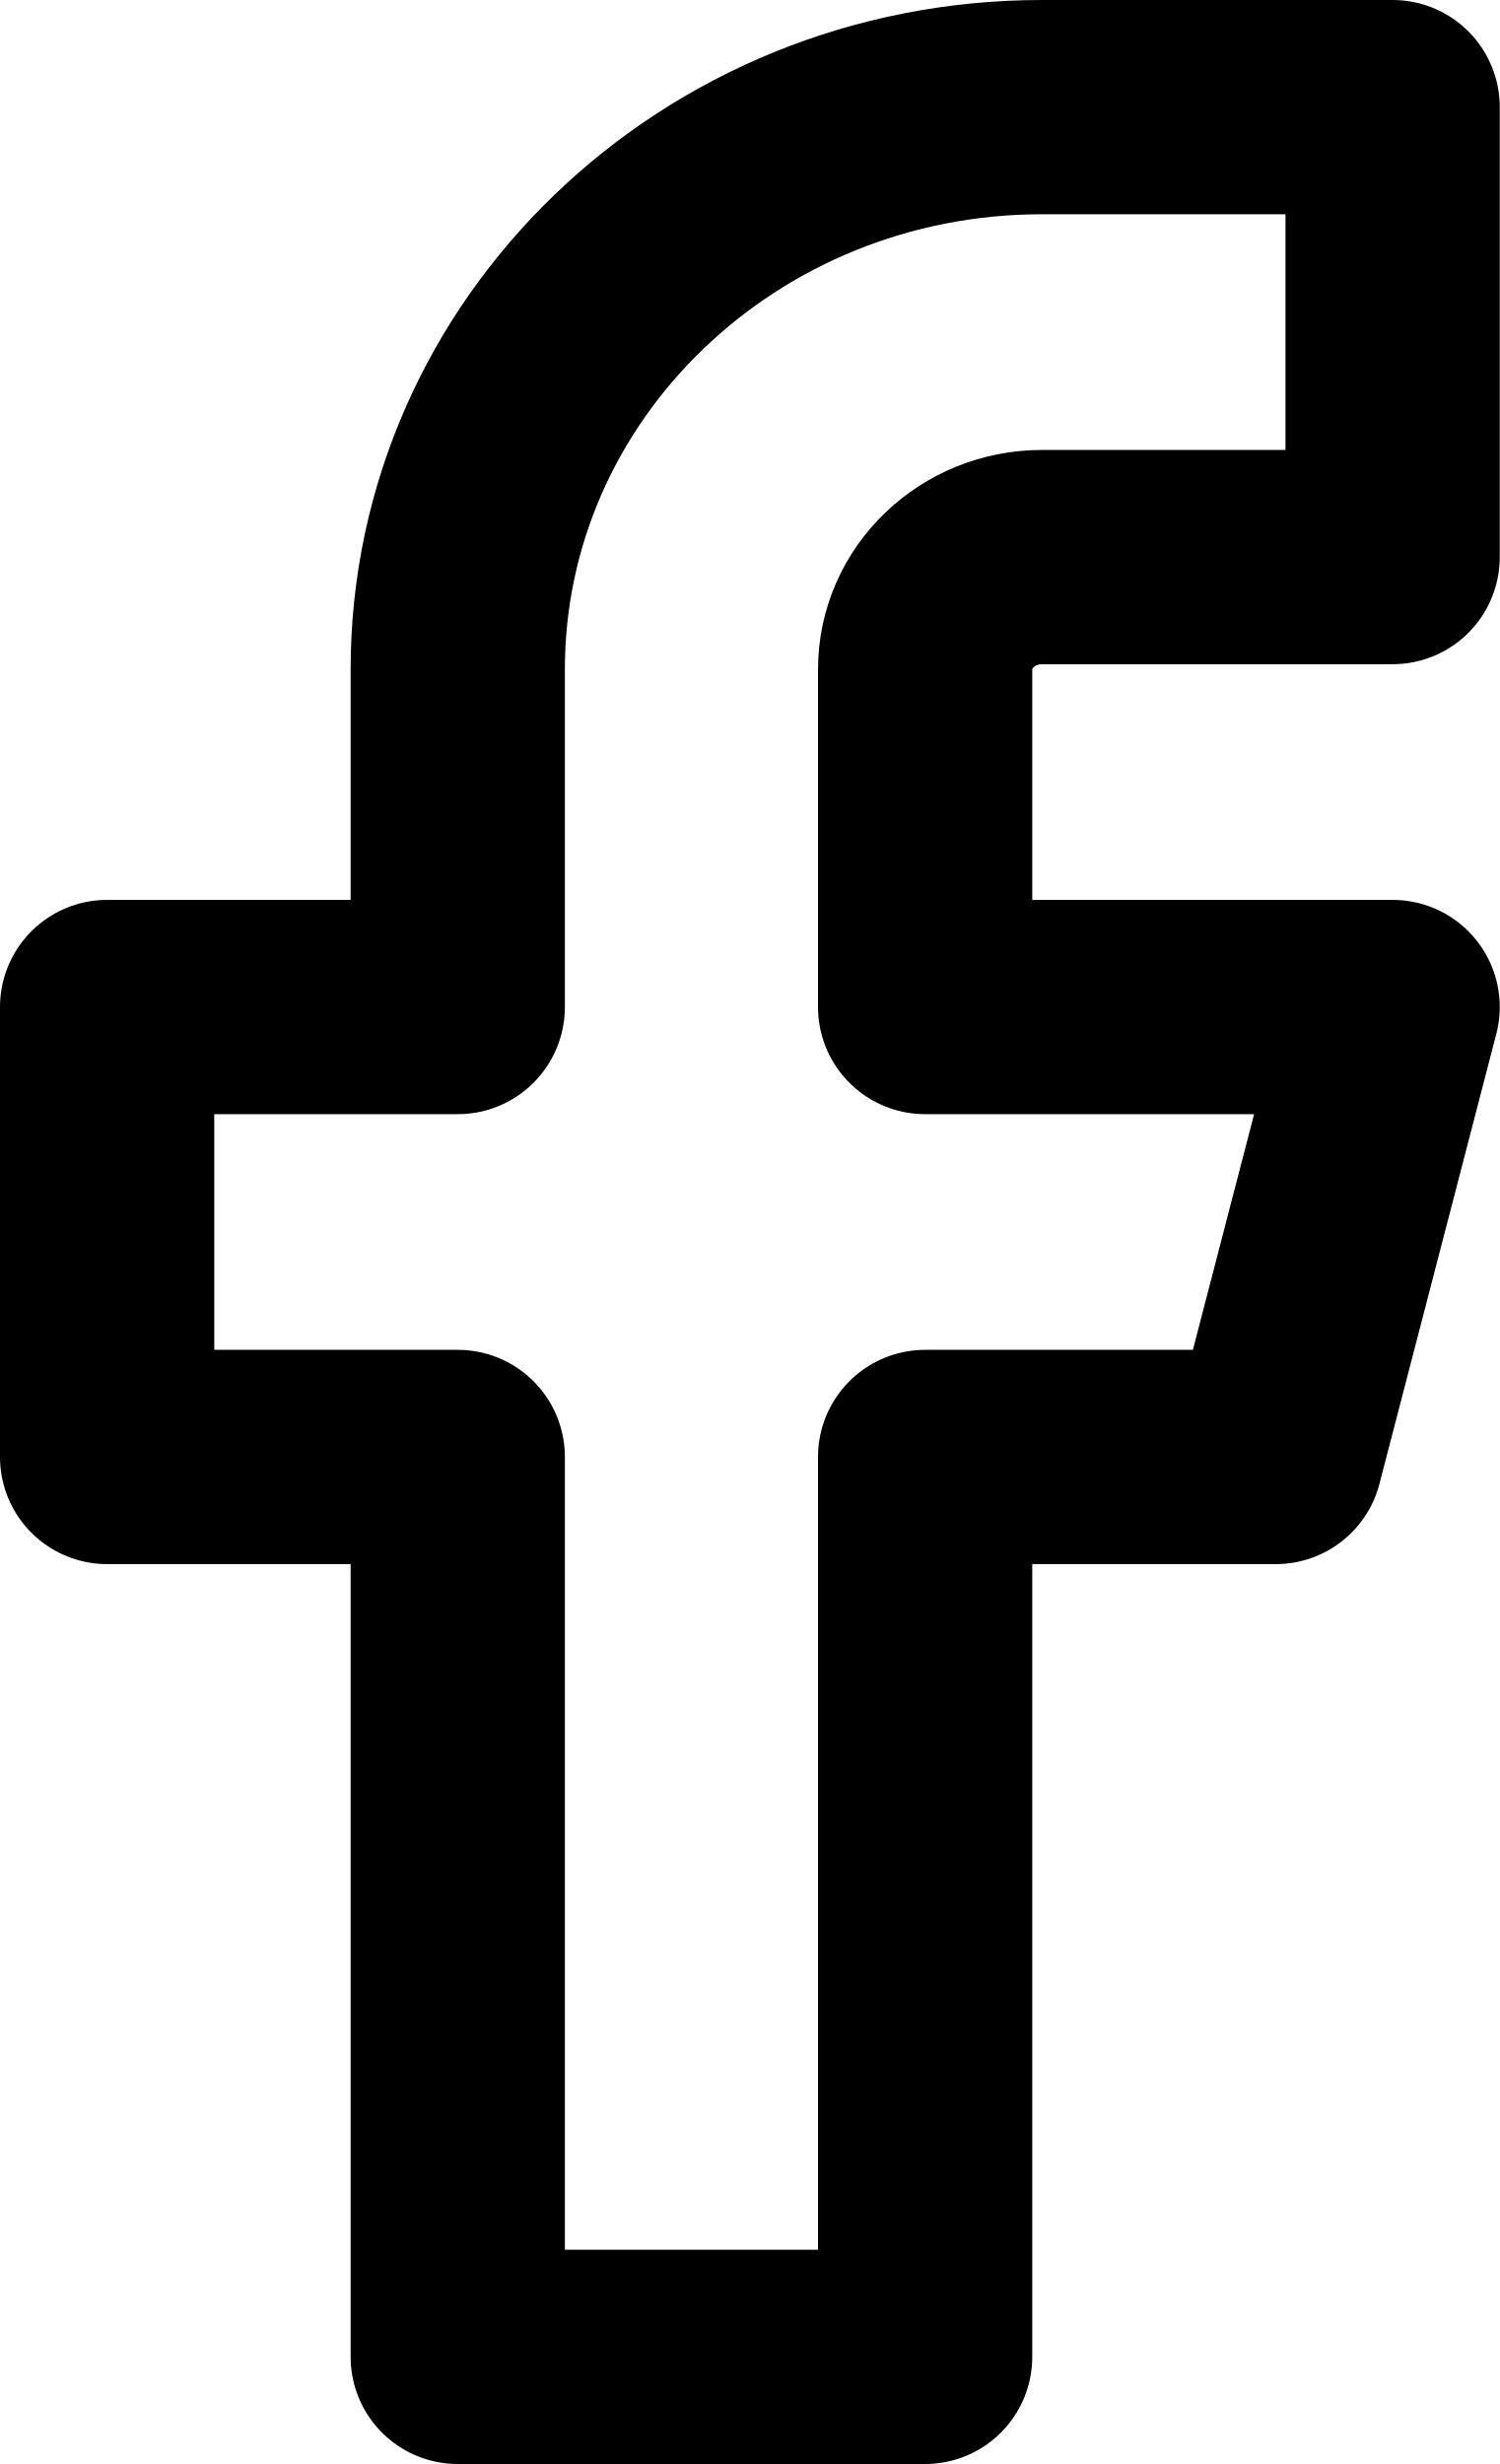
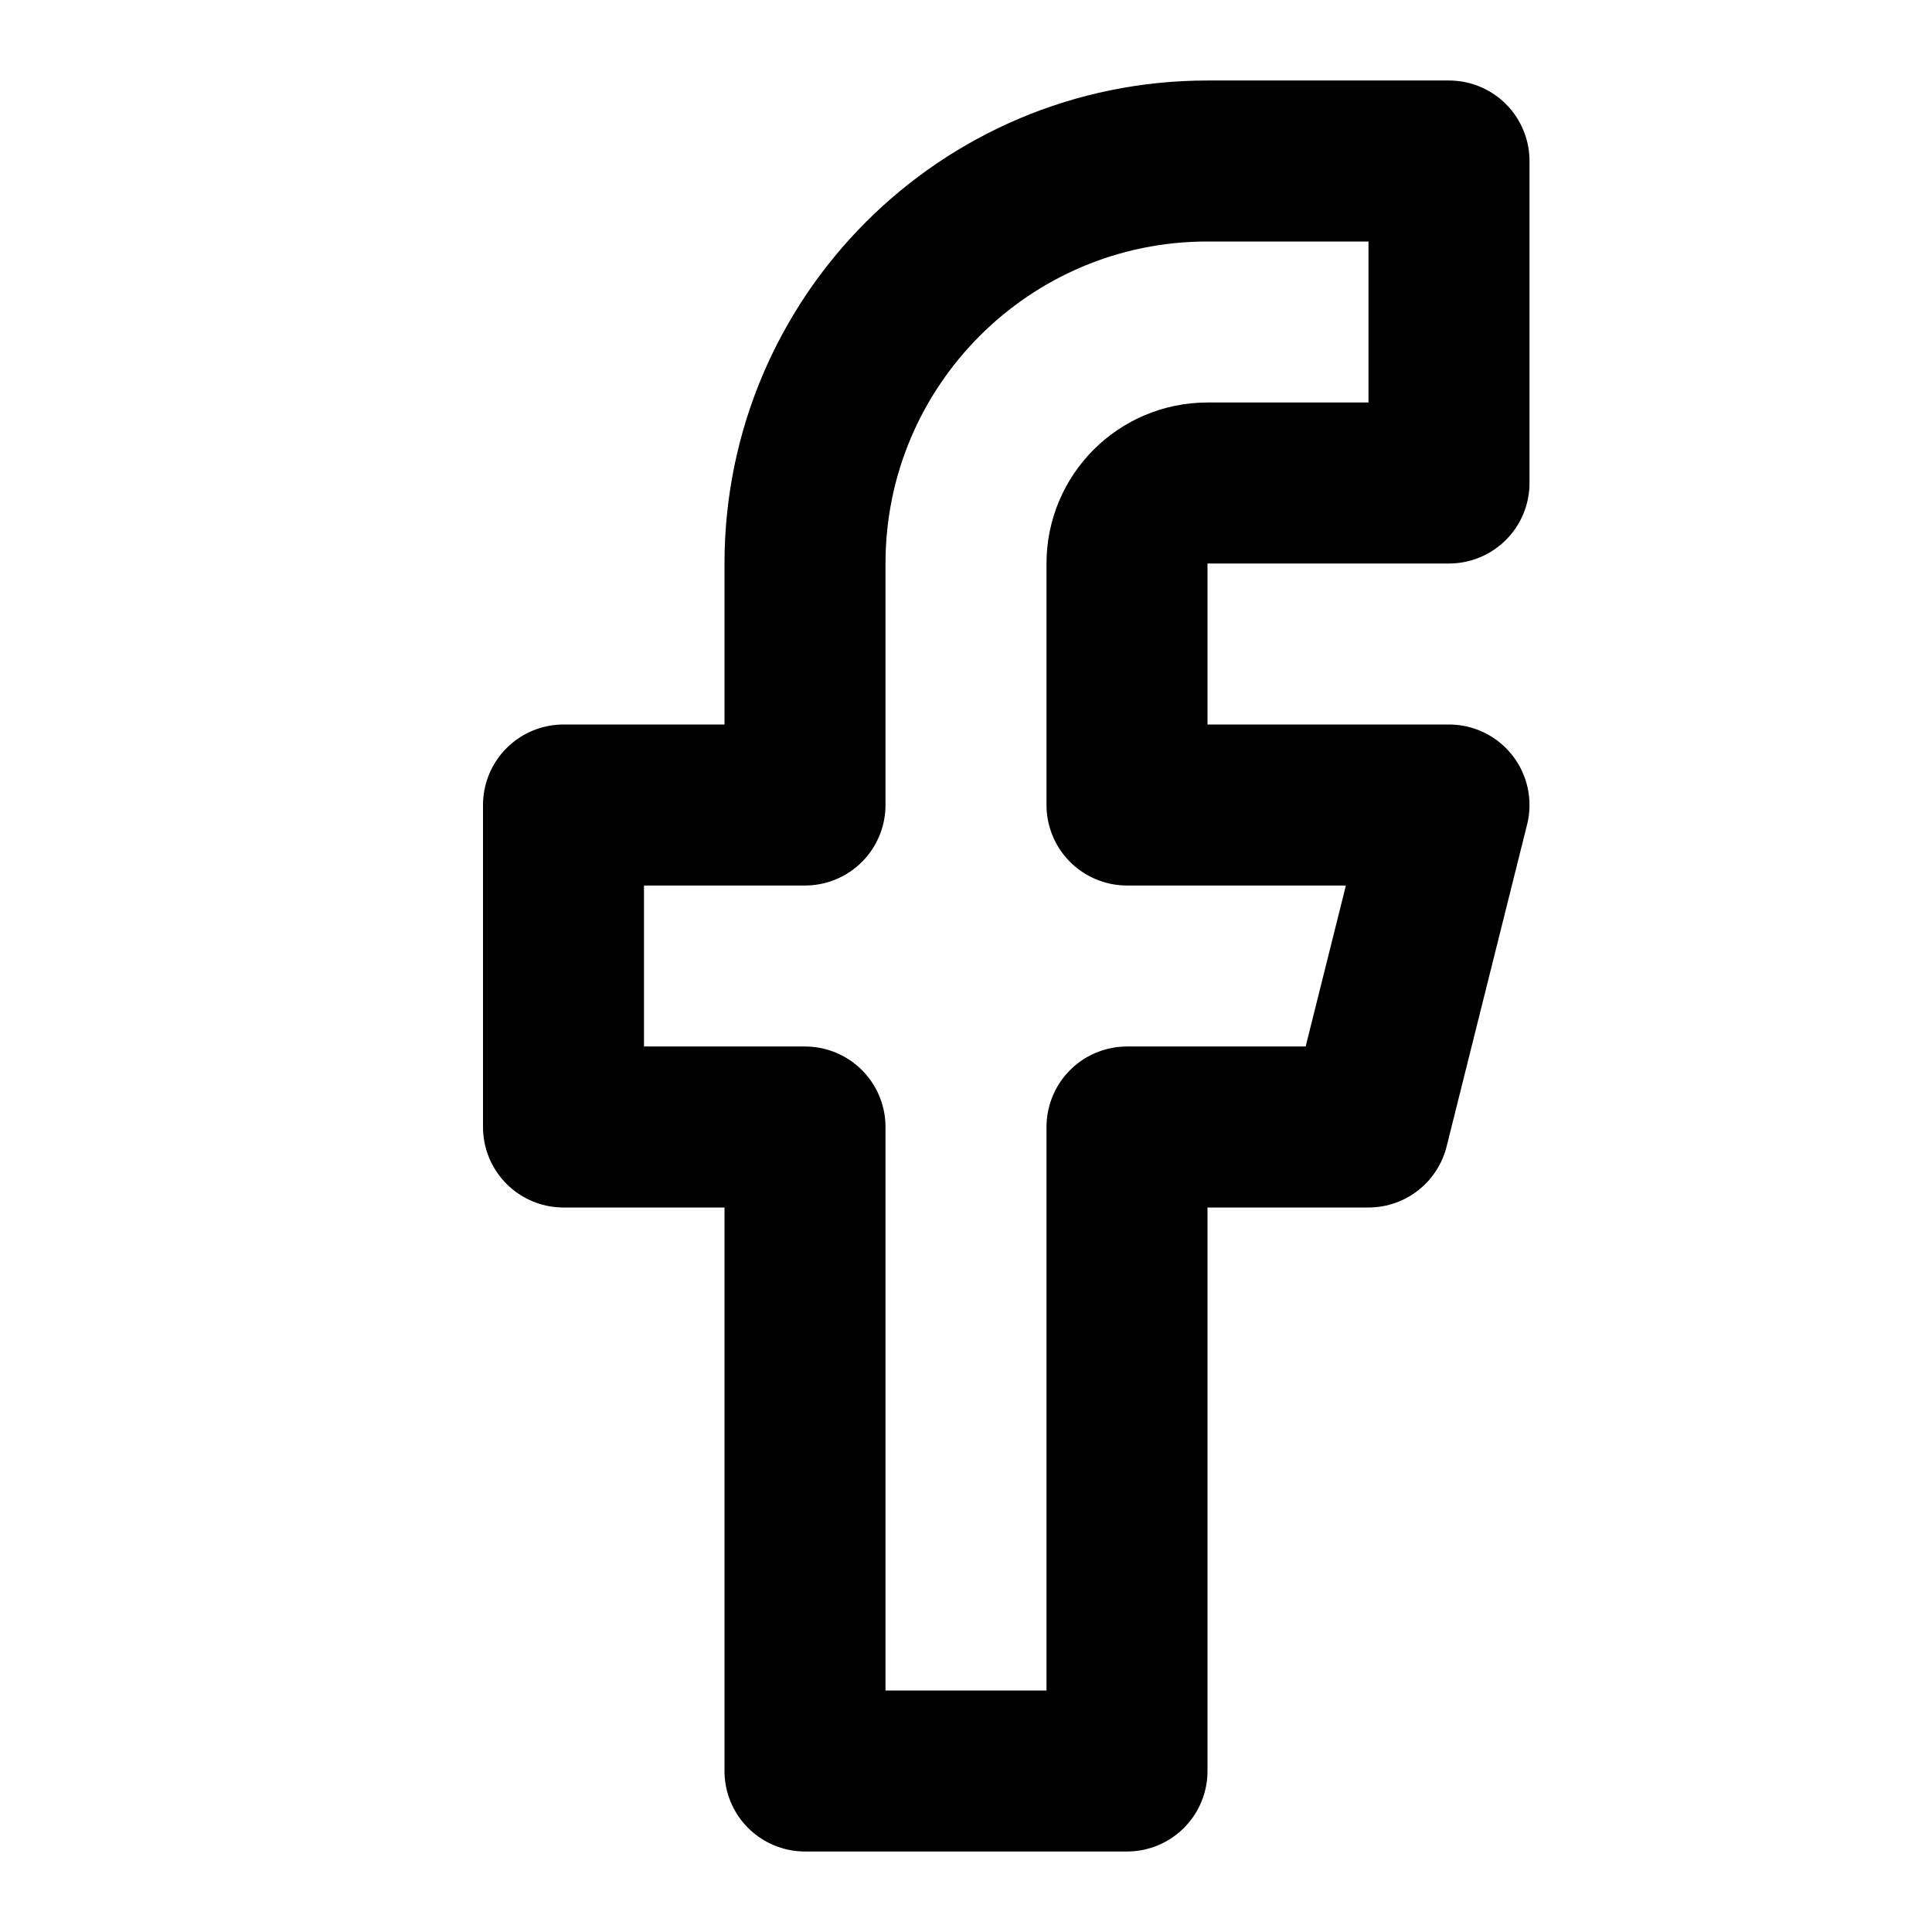
- <svg xmlns="http://www.w3.org/2000/svg" width="14" height="23" viewBox="0 0 14 23">
-   <path fill="none" stroke="#000" stroke-linecap="round" stroke-linejoin="round" stroke-width="2" d="M12,0 L8.727,0 C5.715,4.6629367e-16 3.273,2.351 3.273,5.25 L3.273,8.4 L0,8.4 L0,12.6 L3.273,12.6 L3.273,21 L7.636,21 L7.636,12.6 L10.909,12.6 L12,8.4 L7.636,8.4 L7.636,5.25 C7.636,4.67 8.125,4.2 8.727,4.2 L12,4.2 L12,0 Z" transform="translate(1 1)" />
+ <svg xmlns="http://www.w3.org/2000/svg" width="24" height="24" viewBox="0 0 24 24" fill="none" stroke="currentColor" stroke-width="2" stroke-linecap="round" stroke-linejoin="round" class="feather feather-facebook">
+   <path d="M18 2h-3a5 5 0 0 0-5 5v3H7v4h3v8h4v-8h3l1-4h-4V7a1 1 0 0 1 1-1h3z" />
</svg>
